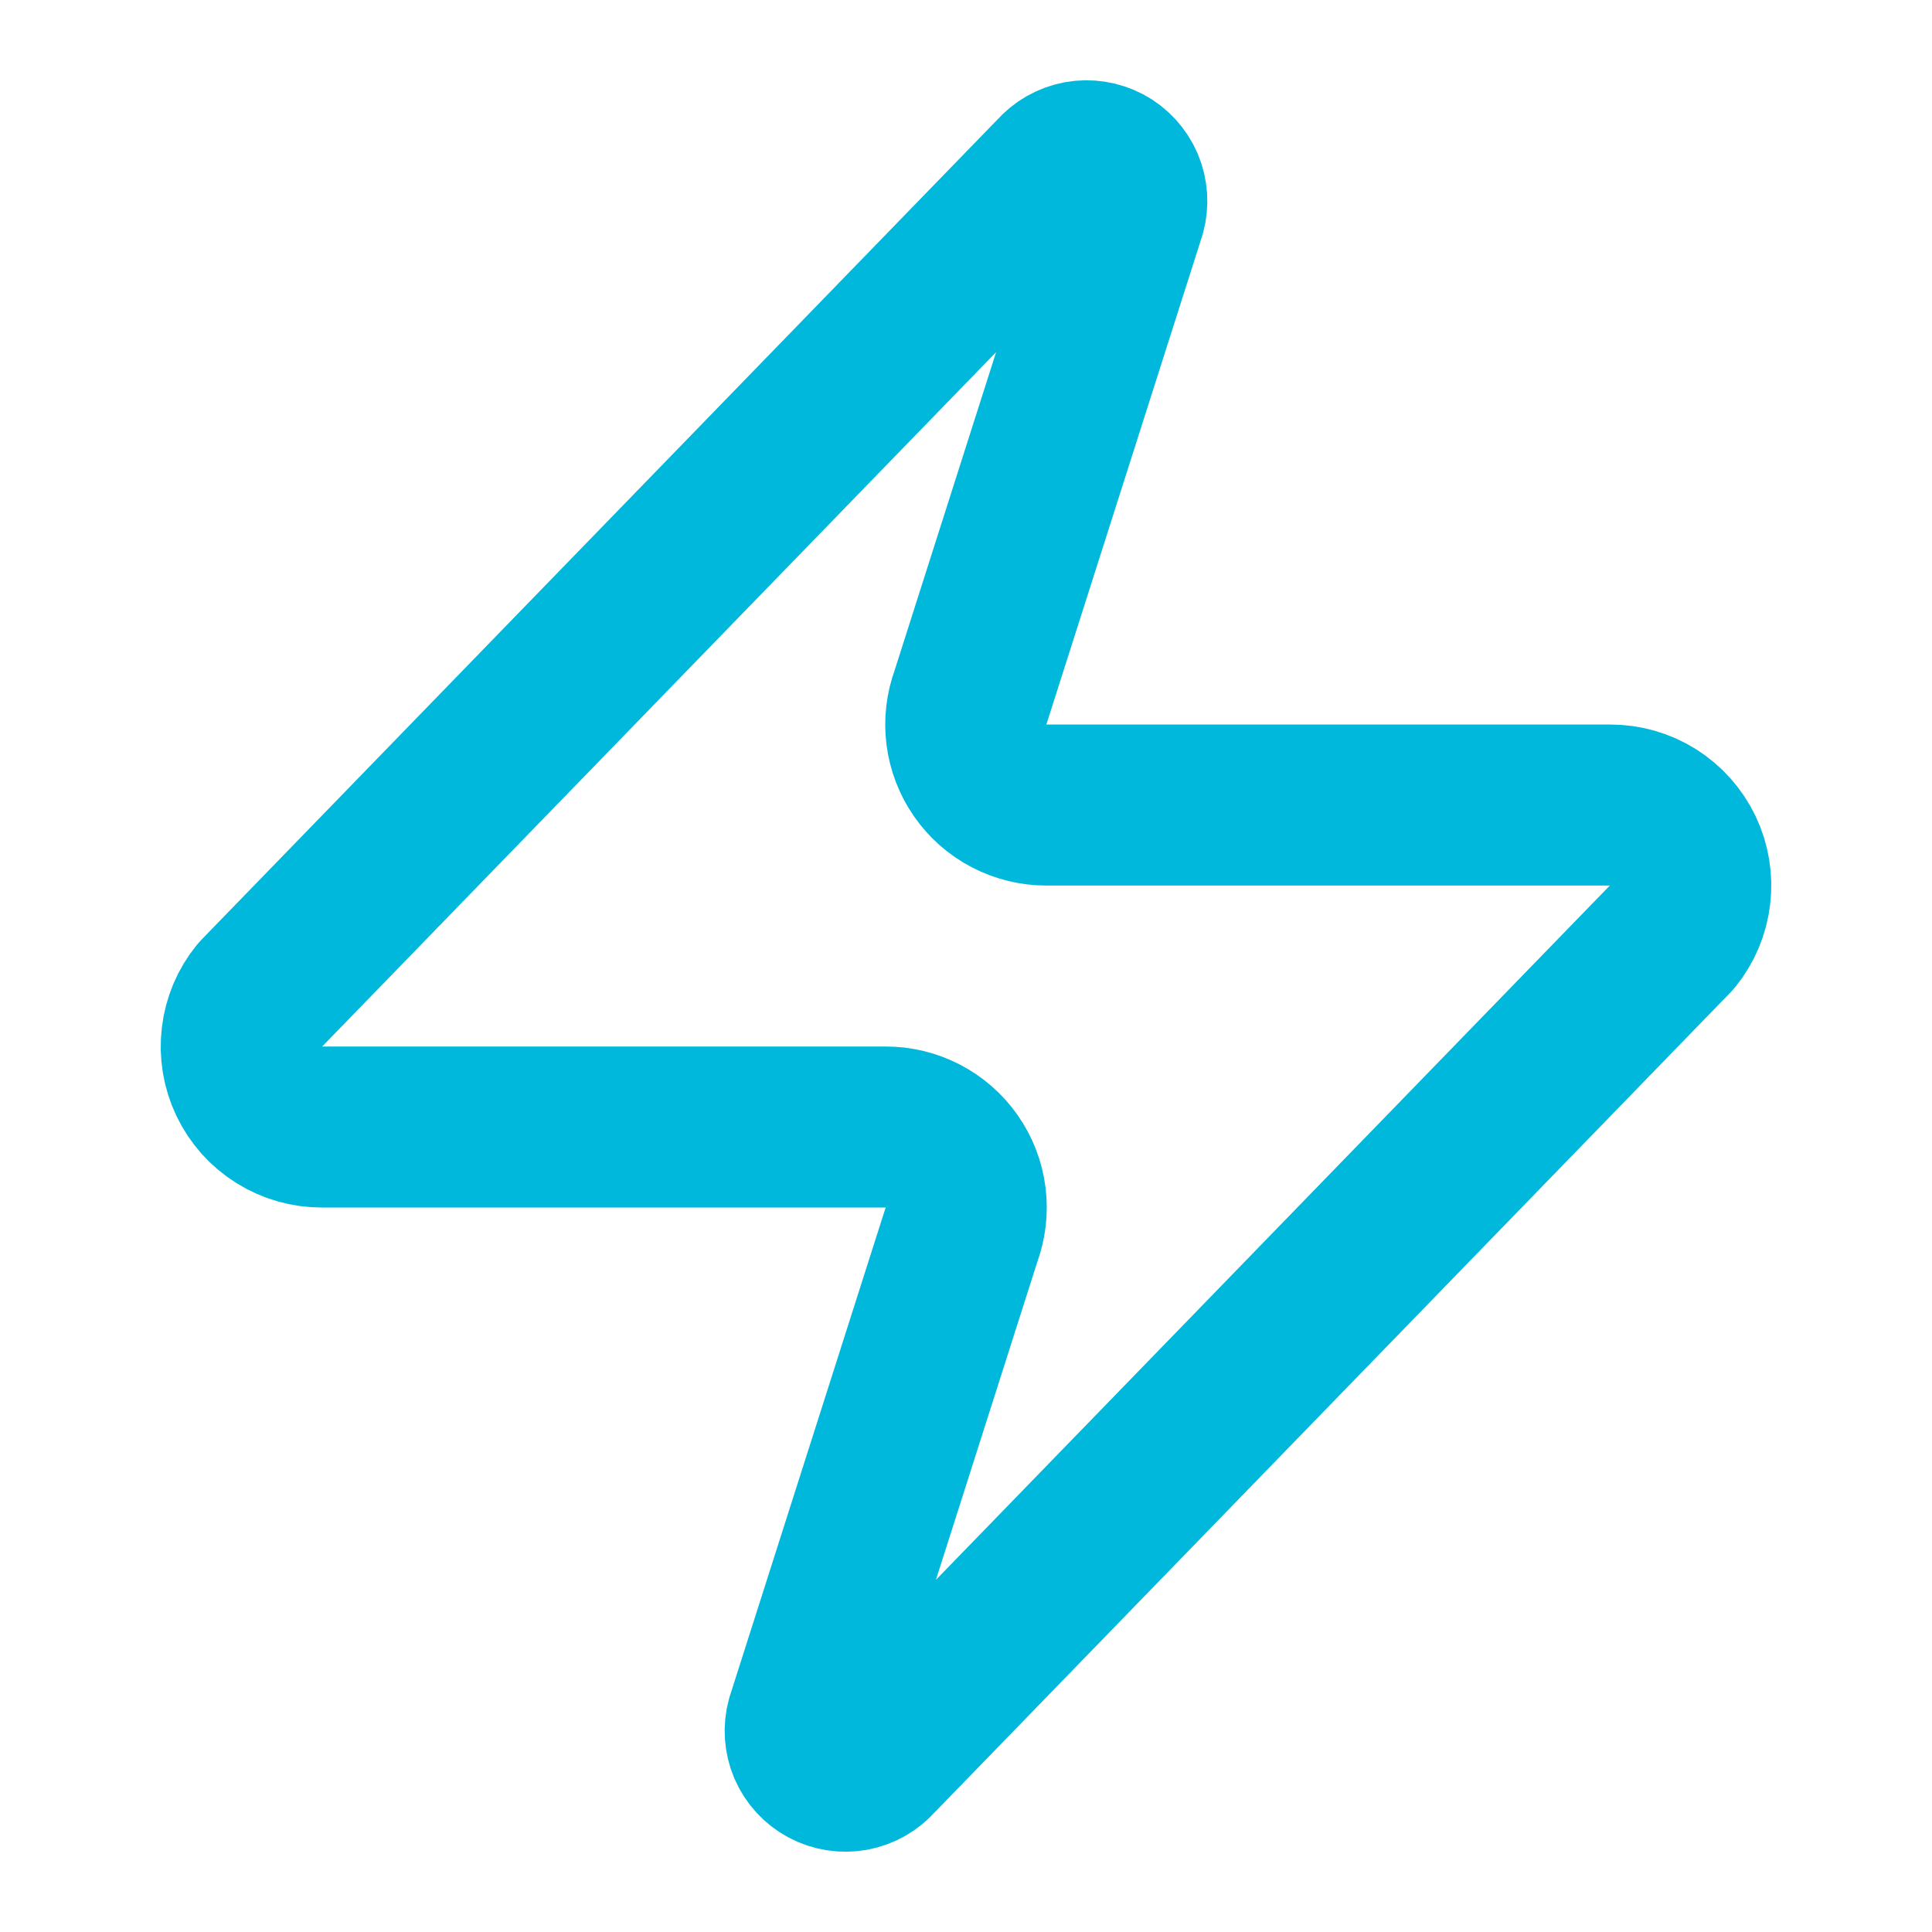
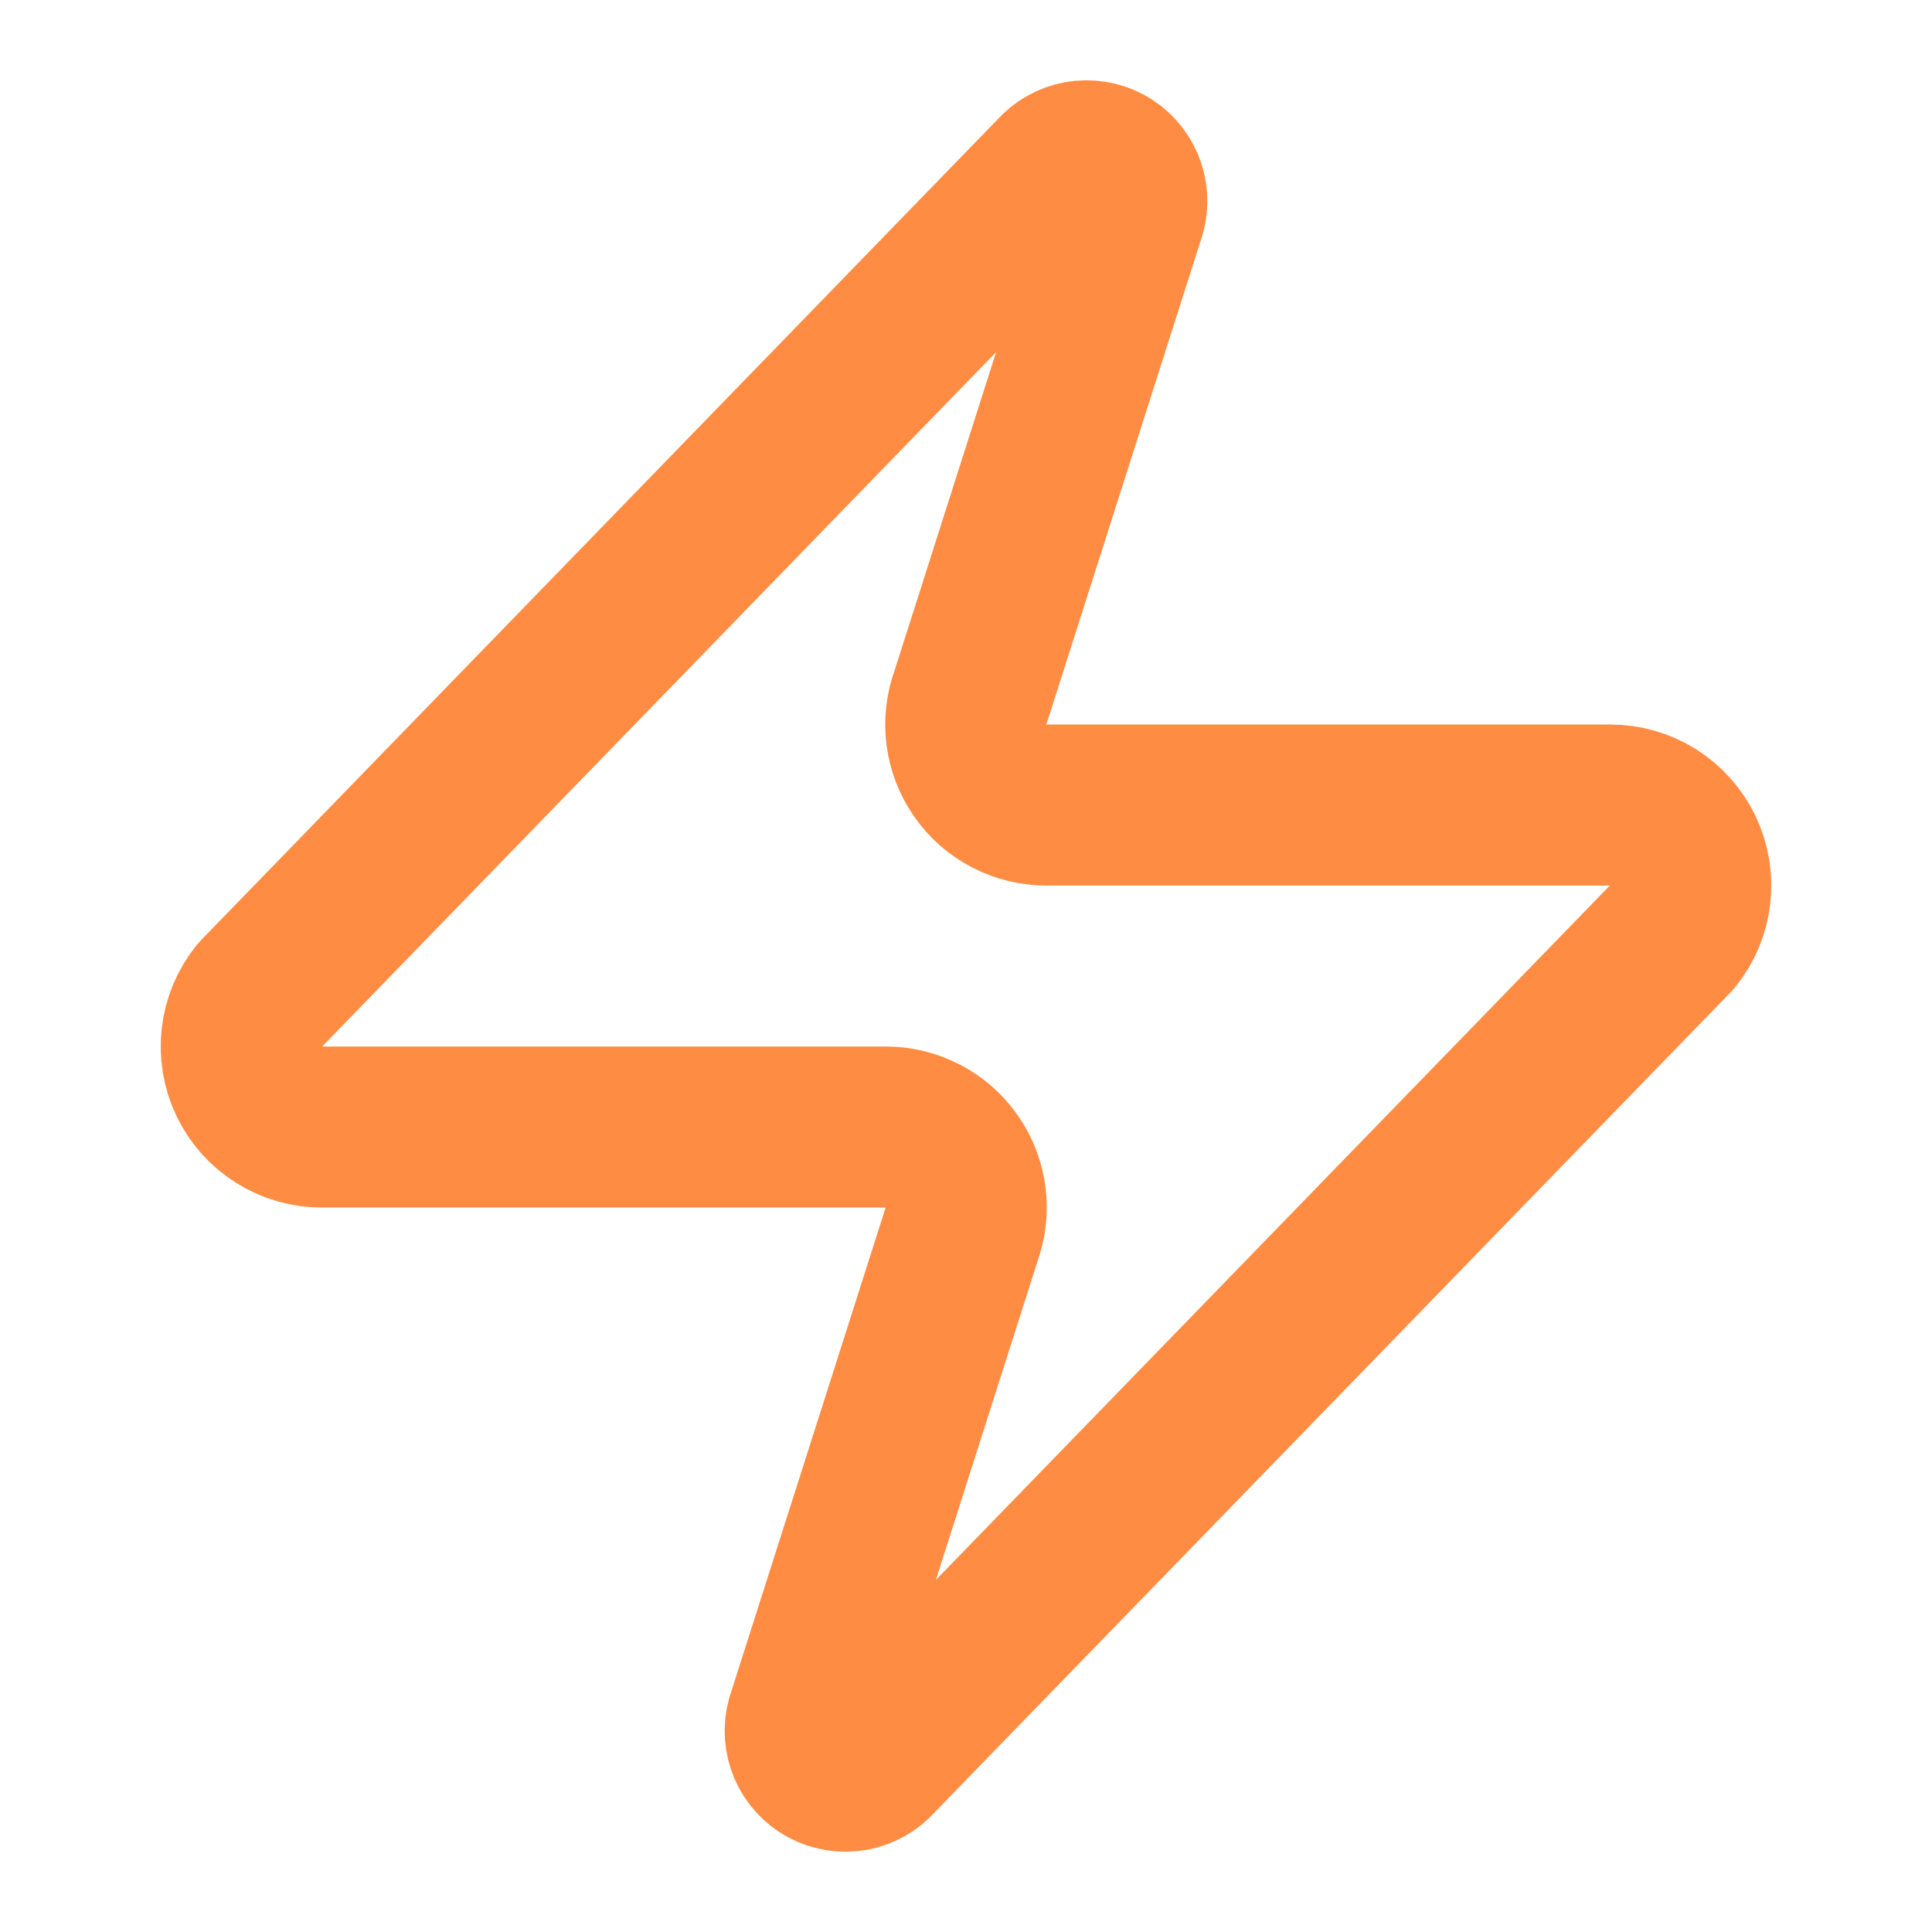
<svg xmlns="http://www.w3.org/2000/svg" width="32" height="32" viewBox="0 0 32 32" fill="none">
-   <path d="M5.333 18.667C5.081 18.668 4.834 18.597 4.62 18.463C4.406 18.329 4.235 18.137 4.126 17.909C4.017 17.681 3.975 17.428 4.005 17.177C4.034 16.926 4.134 16.689 4.293 16.494L17.493 2.893C17.592 2.779 17.727 2.702 17.876 2.674C18.025 2.647 18.178 2.671 18.312 2.742C18.445 2.813 18.55 2.928 18.61 3.067C18.669 3.206 18.68 3.361 18.64 3.507L16.08 11.534C16.005 11.736 15.979 11.953 16.006 12.167C16.033 12.381 16.112 12.585 16.235 12.762C16.358 12.939 16.522 13.084 16.714 13.183C16.905 13.283 17.118 13.334 17.333 13.334H26.667C26.919 13.333 27.166 13.403 27.38 13.537C27.594 13.672 27.765 13.864 27.874 14.091C27.983 14.319 28.025 14.573 27.995 14.823C27.966 15.074 27.866 15.311 27.707 15.507L14.507 29.107C14.408 29.221 14.273 29.298 14.124 29.326C13.975 29.353 13.822 29.329 13.688 29.258C13.555 29.187 13.45 29.072 13.39 28.933C13.331 28.794 13.32 28.639 13.36 28.494L15.92 20.467C15.995 20.265 16.021 20.047 15.994 19.834C15.967 19.619 15.889 19.415 15.765 19.238C15.642 19.061 15.478 18.917 15.286 18.817C15.095 18.718 14.882 18.666 14.667 18.667H5.333Z" stroke="#00B8DB" stroke-width="2.667" stroke-linecap="round" stroke-linejoin="round" />
+   <path d="M5.333 18.667C5.081 18.668 4.834 18.597 4.62 18.463C4.406 18.329 4.235 18.137 4.126 17.909C4.017 17.681 3.975 17.428 4.005 17.177C4.034 16.926 4.134 16.689 4.293 16.494L17.493 2.893C17.592 2.779 17.727 2.702 17.876 2.674C18.025 2.647 18.178 2.671 18.312 2.742C18.445 2.813 18.55 2.928 18.61 3.067C18.669 3.206 18.68 3.361 18.64 3.507L16.08 11.534C16.005 11.736 15.979 11.953 16.006 12.167C16.033 12.381 16.112 12.585 16.235 12.762C16.358 12.939 16.522 13.084 16.714 13.183C16.905 13.283 17.118 13.334 17.333 13.334H26.667C26.919 13.333 27.166 13.403 27.38 13.537C27.594 13.672 27.765 13.864 27.874 14.091C27.983 14.319 28.025 14.573 27.995 14.823C27.966 15.074 27.866 15.311 27.707 15.507L14.507 29.107C14.408 29.221 14.273 29.298 14.124 29.326C13.975 29.353 13.822 29.329 13.688 29.258C13.555 29.187 13.45 29.072 13.39 28.933C13.331 28.794 13.32 28.639 13.36 28.494L15.92 20.467C15.995 20.265 16.021 20.047 15.994 19.834C15.967 19.619 15.889 19.415 15.765 19.238C15.642 19.061 15.478 18.917 15.286 18.817C15.095 18.718 14.882 18.666 14.667 18.667H5.333Z" stroke="#FF8C42" stroke-width="2.667" stroke-linecap="round" stroke-linejoin="round" />
</svg>
